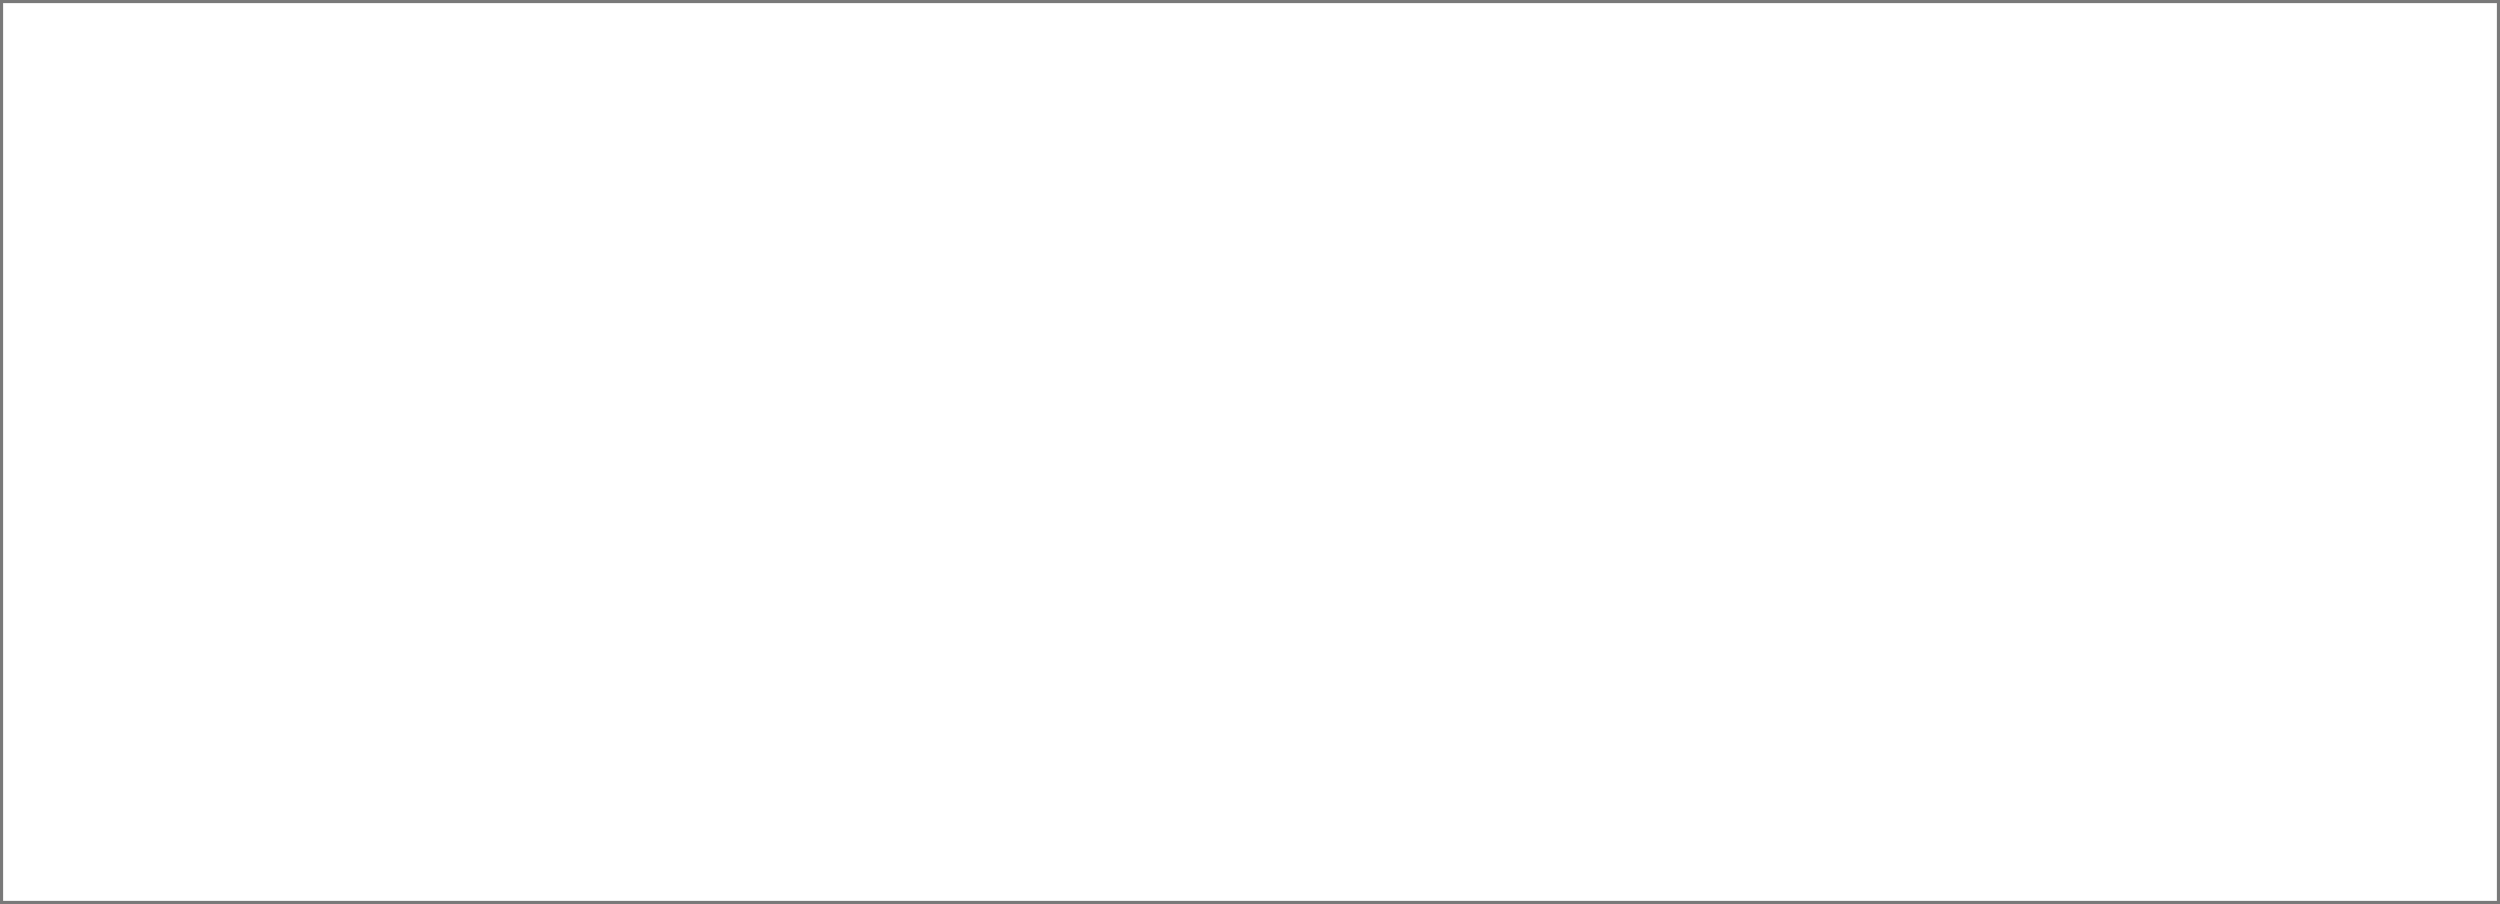
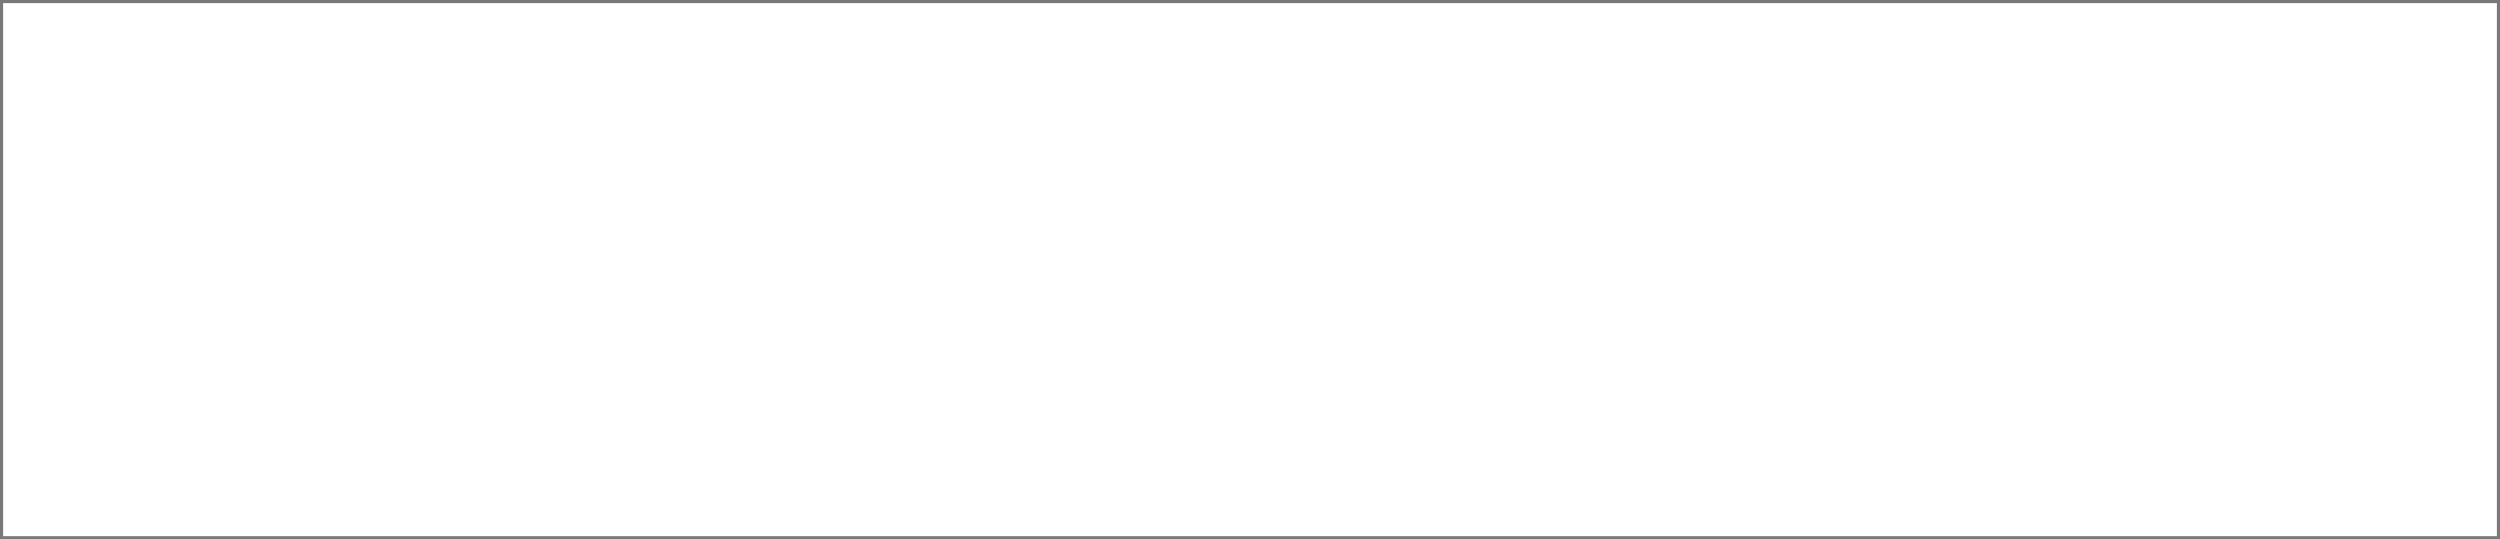
- <svg xmlns="http://www.w3.org/2000/svg" version="1.1" width="802px" height="290px">
+ <svg xmlns="http://www.w3.org/2000/svg" version="1.1" width="802px" height="173px">
  <defs>
-     <mask fill="white" id="clip210">
-       <path d="M 0 290  L 0 0  L 304.333 0  L 802 0  L 802 290  L 0 290  Z " fill-rule="evenodd" />
+     <mask fill="white" id="clip42">
+       <path d="M 0 173  L 0 0  L 304.333 0  L 802 0  L 802 173  L 0 173  Z " fill-rule="evenodd" />
    </mask>
  </defs>
-   <g transform="matrix(1 0 0 1 -1614 -1280 )">
-     <path d="M 0 290  L 0 0  L 304.333 0  L 802 0  L 802 290  L 0 290  Z " fill-rule="nonzero" fill="#ffffff" stroke="none" transform="matrix(1 0 0 1 1614 1280 )" />
-     <path d="M 0 290  L 0 0  L 304.333 0  L 802 0  L 802 290  L 0 290  Z " stroke-width="2" stroke="#797979" fill="none" transform="matrix(1 0 0 1 1614 1280 )" mask="url(#clip210)" />
+   <g transform="matrix(1 0 0 1 -3141 -1033 )">
+     <path d="M 0 173  L 0 0  L 304.333 0  L 802 0  L 802 173  L 0 173  Z " fill-rule="nonzero" fill="#ffffff" stroke="none" transform="matrix(1 0 0 1 3141 1033 )" />
+     <path d="M 0 173  L 0 0  L 304.333 0  L 802 0  L 802 173  L 0 173  Z " stroke-width="2" stroke="#797979" fill="none" transform="matrix(1 0 0 1 3141 1033 )" mask="url(#clip42)" />
  </g>
</svg>
